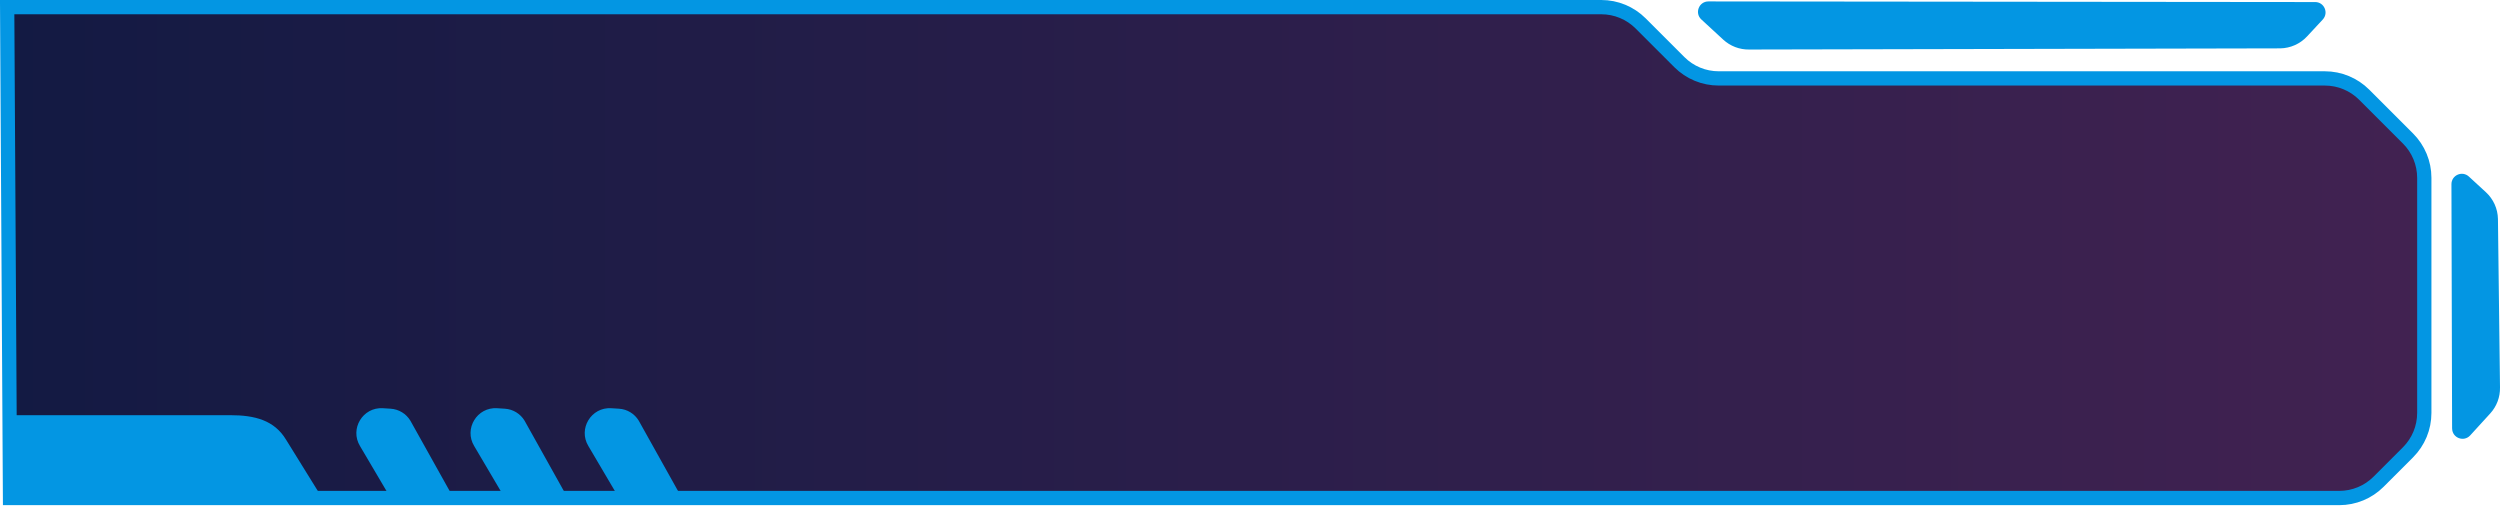
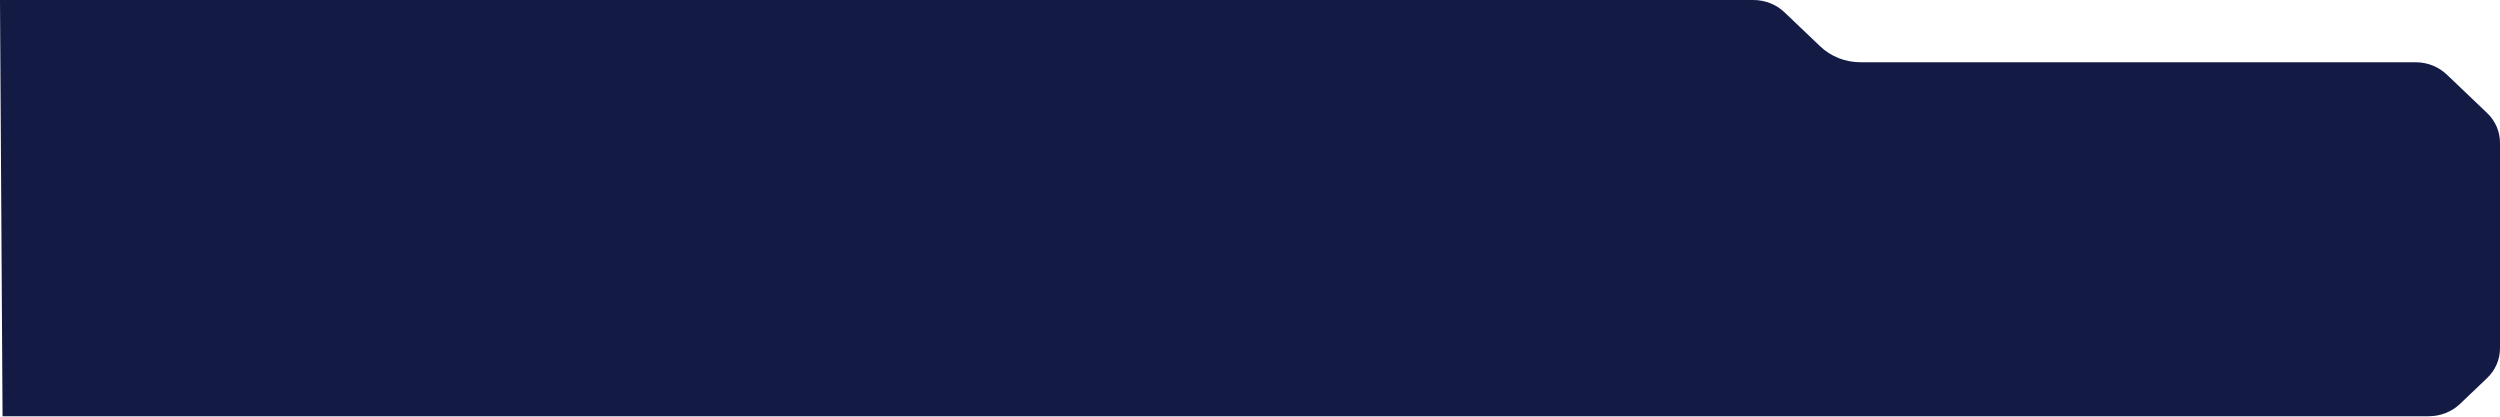
- <svg xmlns="http://www.w3.org/2000/svg" id="a" viewBox="0 0 875.76 176.95" preserveAspectRatio="none">
-   <defs>
-     <linearGradient id="b" x1="2.51" y1="88.47" x2="849.23" y2="88.47" gradientUnits="userSpaceOnUse">
-       <stop offset="0" stop-color="#131a43" />
-       <stop offset=".99" stop-color="#412251" />
-     </linearGradient>
-     <style>.c{fill:#0396e3}</style>
-   </defs>
-   <path d="M2.51 2.5h558.44a19.5 19.5 0 0 1 13.77 5.7l13.57 13.57c3.65 3.65 8.6 5.7 13.77 5.7h212.35a19.5 19.5 0 0 1 13.77 5.7l15.36 15.36c3.65 3.65 5.7 8.6 5.7 13.77v82.37a19.5 19.5 0 0 1-5.7 13.77l-10.32 10.32c-3.65 3.65-8.6 5.7-13.77 5.7H3.51L2.51 2.5Z" style="fill:url(#b);stroke:#0396e3;stroke-miterlimit:10;stroke-width:5px" />
-   <path class="c" d="m858.98 150.09-.23-85.55c-.01-3.18 3.77-4.84 6.11-2.69l5.96 5.48c2.62 2.41 4.15 5.79 4.22 9.35l.72 59.05c.07 3.36-1.15 6.61-3.41 9.09l-7.03 7.7c-2.24 2.45-6.32.88-6.33-2.44ZM598.46.5l212.55.22c3.18 0 4.82 3.79 2.66 6.12l-5.51 5.93a13.094 13.094 0 0 1-9.37 4.17l-186.06.41a13.09 13.09 0 0 1-9.07-3.46l-7.67-7.07c-2.44-2.25-.84-6.32 2.47-6.32ZM160.01 176.44h-22l-11.9-20.19c-3.66-6.04.99-13.7 8.03-13.25l2.7.17a8.72 8.72 0 0 1 6.92 4.2L160 176.44ZM200.01 176.44h-22l-11.9-20.19c-3.66-6.04.99-13.7 8.03-13.25l2.7.17a8.72 8.72 0 0 1 6.92 4.2L200 176.44ZM240.01 176.44h-22l-11.9-20.19c-3.66-6.04.99-13.7 8.03-13.25l2.7.17a8.72 8.72 0 0 1 6.92 4.2L240 176.44ZM3.01 145.44h77.67c8.58 0 15.44 1.77 19.55 8.62l12.63 20.38H3.01v-29" />
+ <svg xmlns="http://www.w3.org/2000/svg" viewBox="0 0 961 160" preserveAspectRatio="none">
+   <path d="M961 54.91v78.94c0 4.35-1.77 8.43-4.99 11.51l-10.36 9.88c-3.22 3.07-7.5 4.76-12.05 4.76H.98L0 0h673.95c4.55 0 8.83 1.69 12.04 4.76l13.63 13c4.17 3.98 9.71 6.17 15.61 6.17h213.31c4.55 0 8.82 1.69 12.05 4.77l15.42 14.71c3.22 3.07 4.99 7.16 4.99 11.5Z" style="fill:#131A43" />
</svg>
